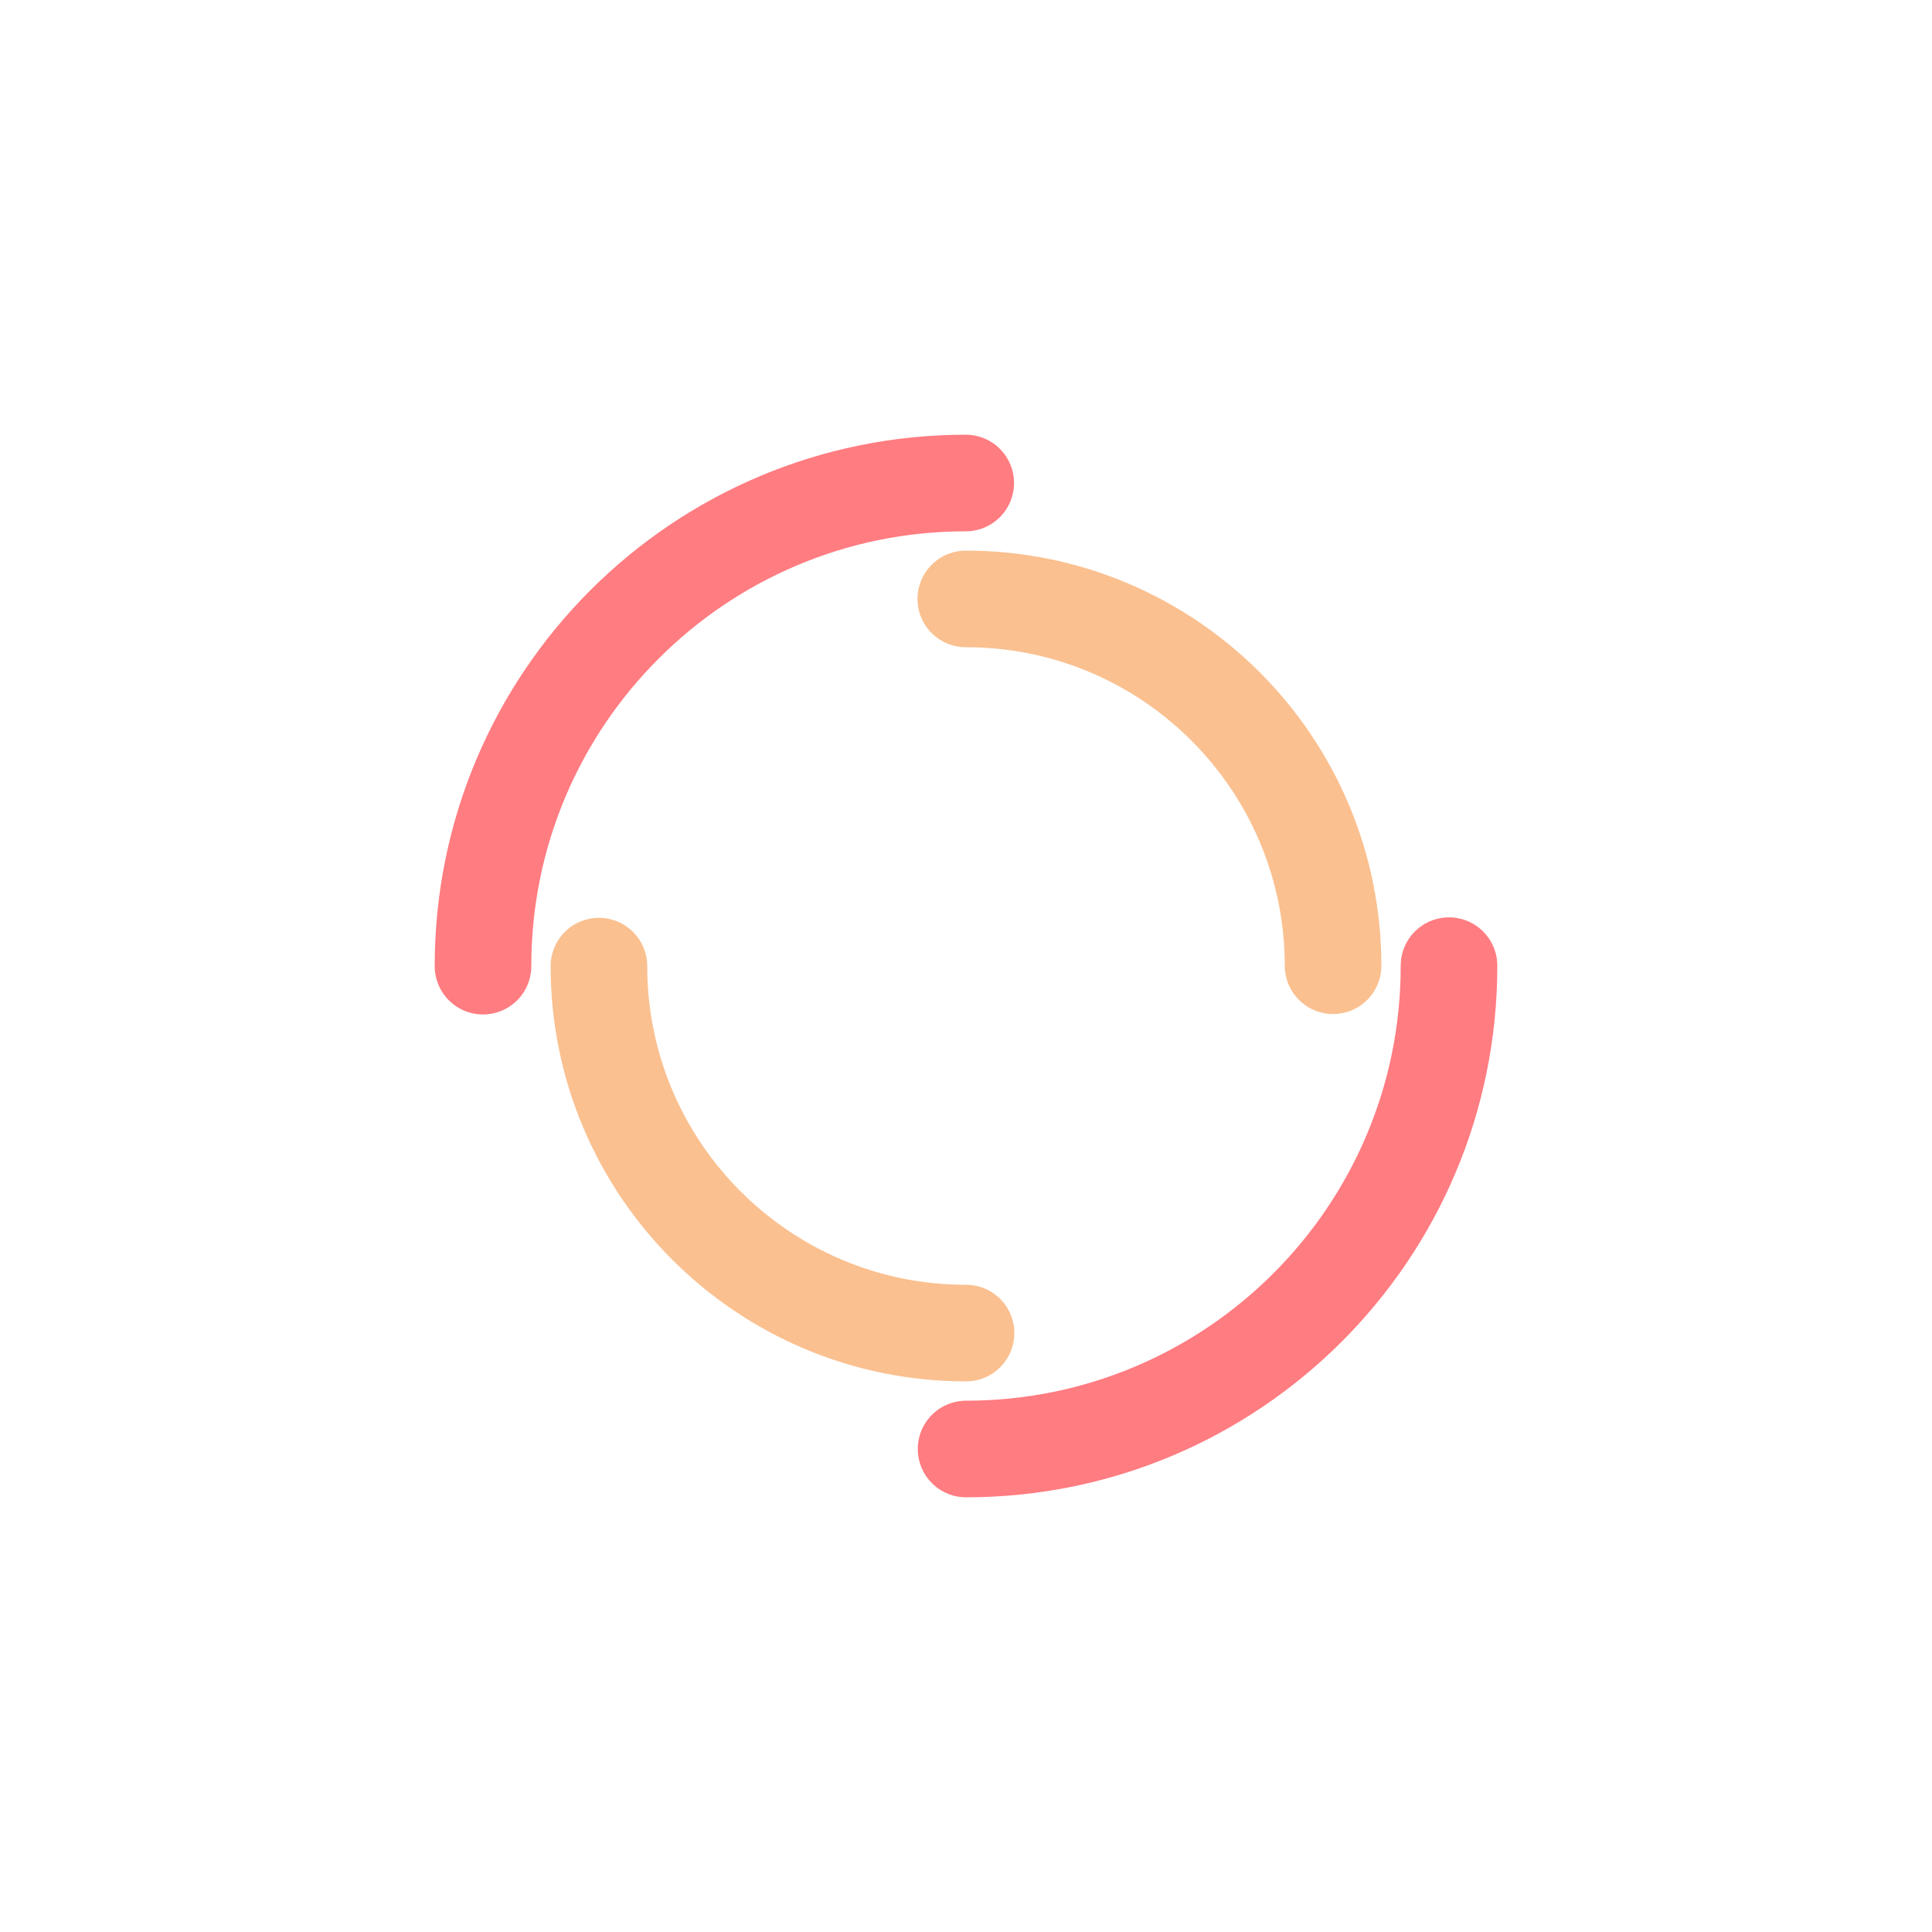
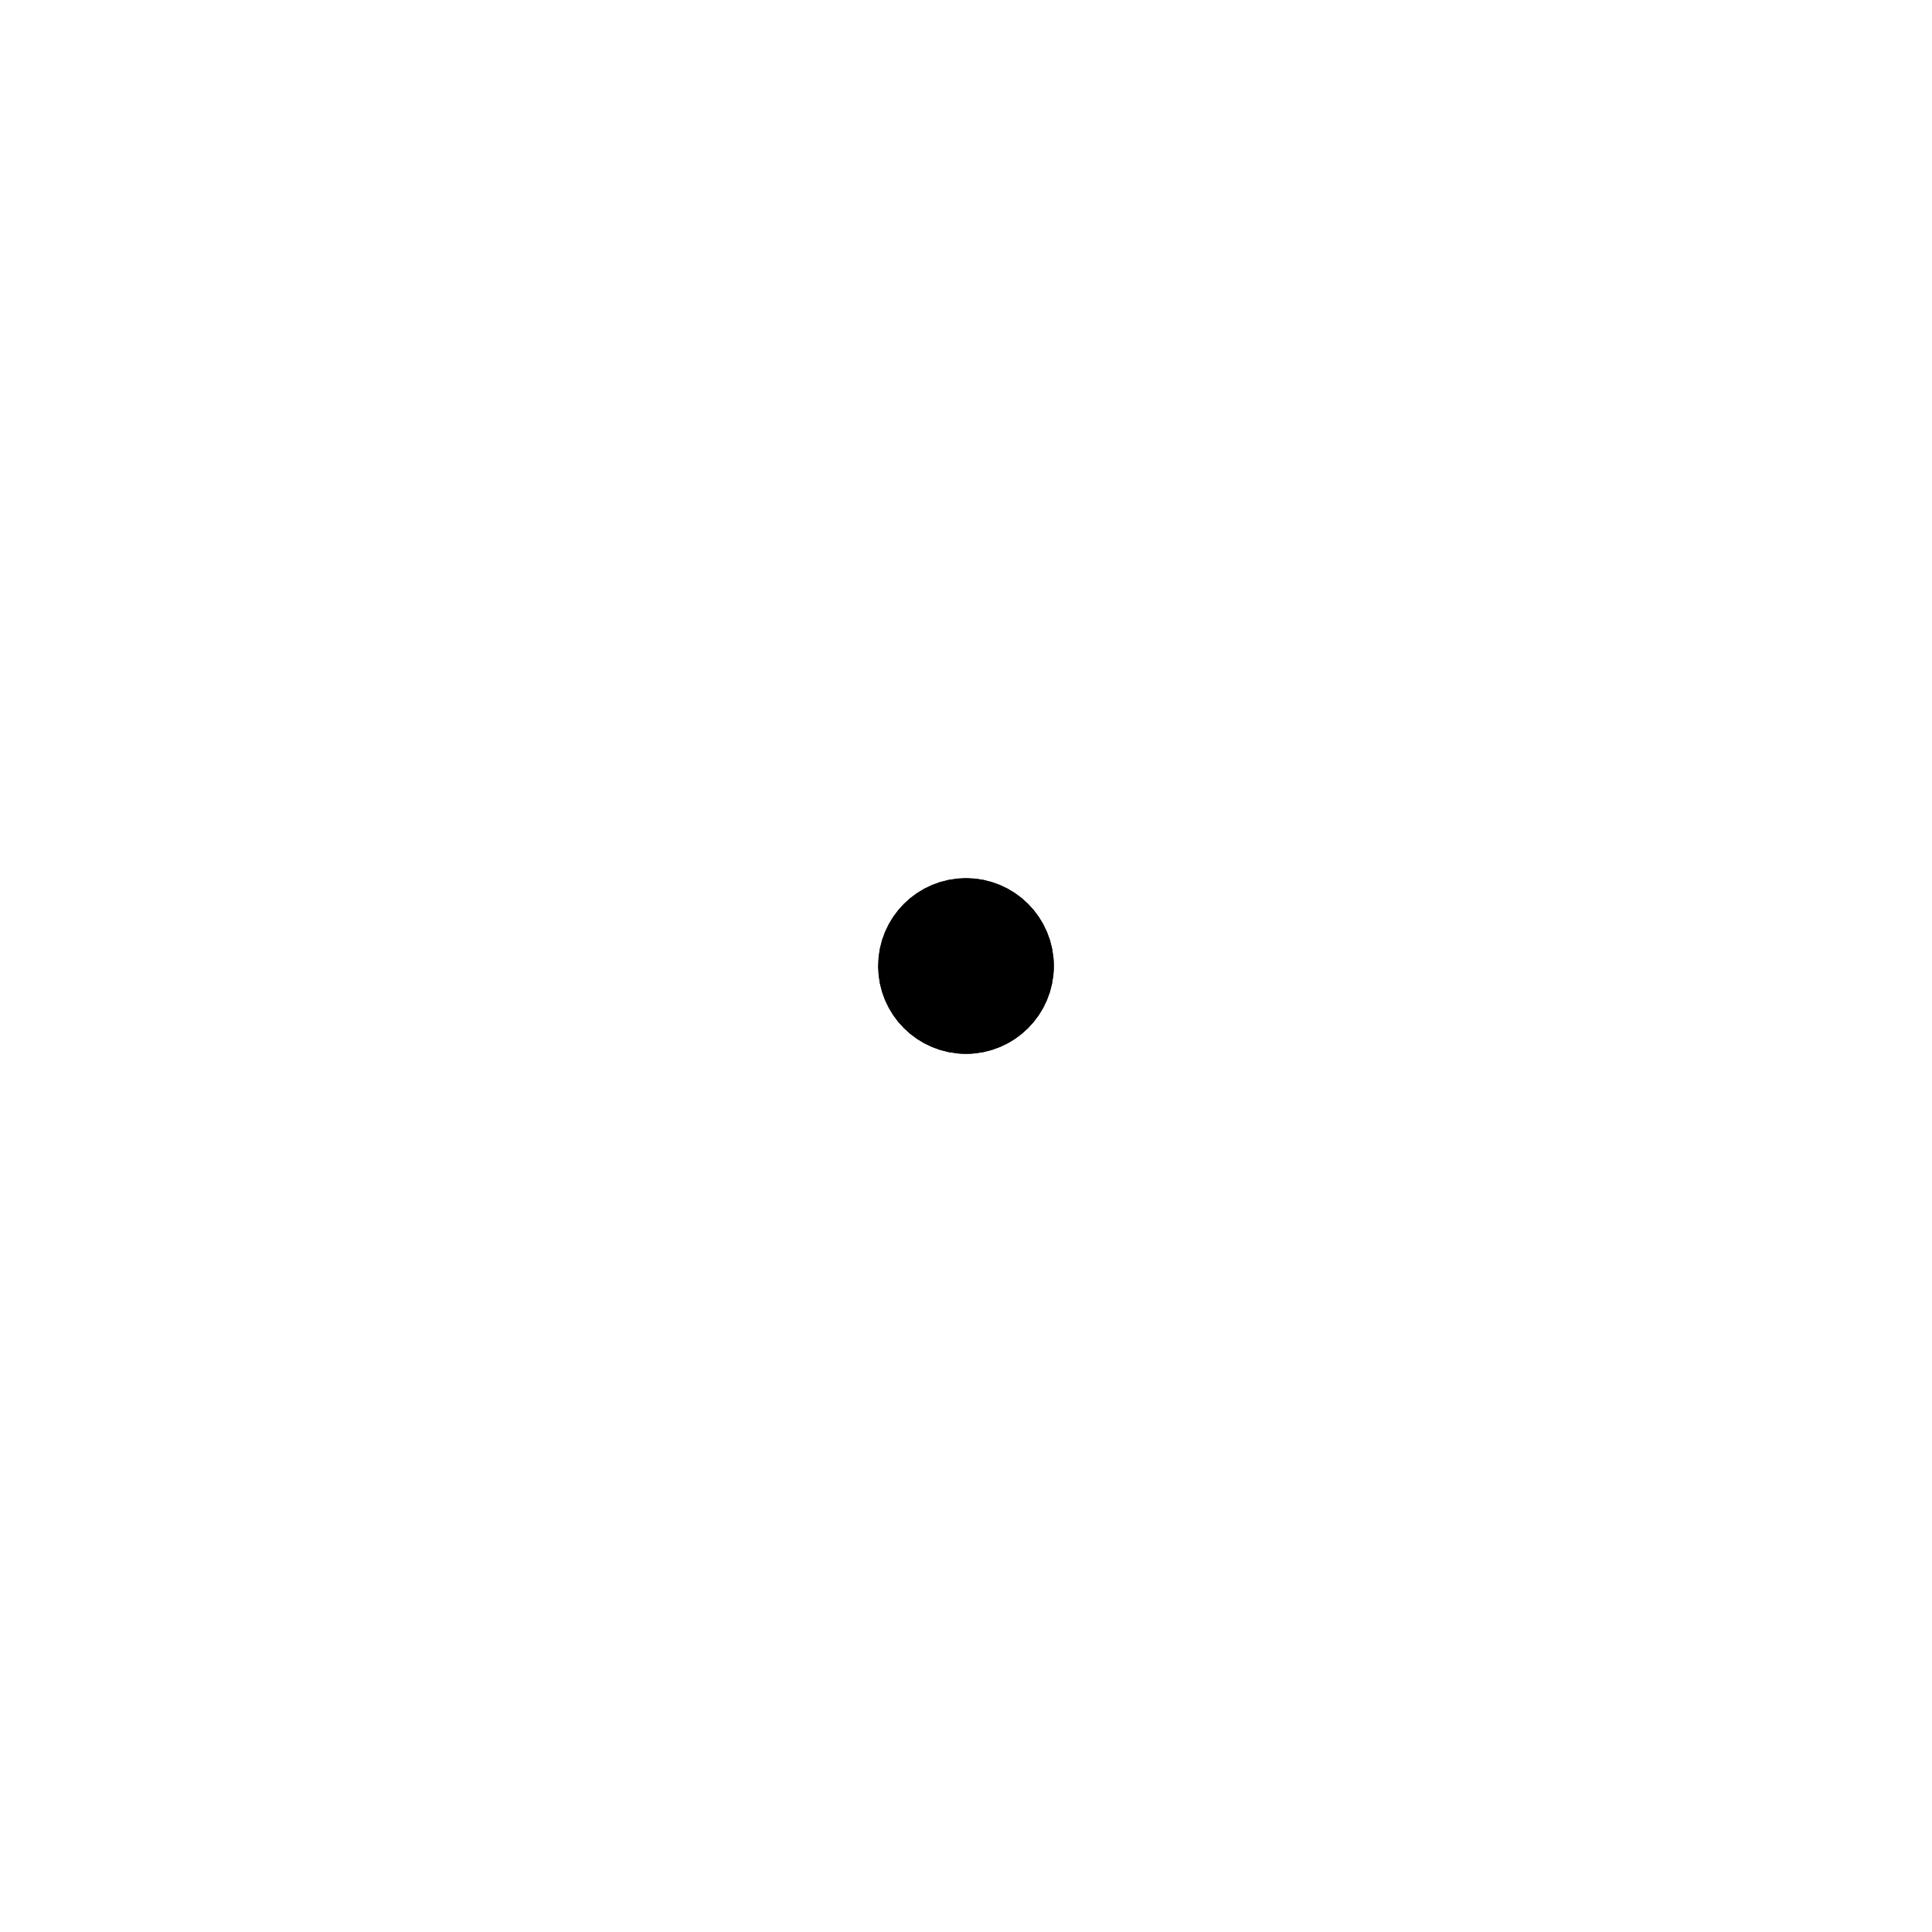
- <svg xmlns="http://www.w3.org/2000/svg" width="80px" height="80px" viewBox="0 0 100 100" preserveAspectRatio="xMidYMid" class="lds-double-ring">
-   <circle cx="50" cy="50" ng-attr-r="{{config.radius}}" ng-attr-stroke-width="{{config.width}}" ng-attr-stroke="{{config.c1}}" ng-attr-stroke-dasharray="{{config.dasharray}}" fill="none" stroke-linecap="round" r="25" stroke-width="5" stroke="#ff7c81" stroke-dasharray="39.27 39.27" transform="rotate(360 -8.10878e-8 -8.10878e-8)">
-     <animateTransform attributeName="transform" type="rotate" calcMode="linear" values="0 50 50;360 50 50" keyTimes="0;1" dur="1s" begin="0s" repeatCount="indefinite" />
-   </circle>
-   <circle cx="50" cy="50" ng-attr-r="{{config.radius2}}" ng-attr-stroke-width="{{config.width}}" ng-attr-stroke="{{config.c2}}" ng-attr-stroke-dasharray="{{config.dasharray2}}" ng-attr-stroke-dashoffset="{{config.dashoffset2}}" fill="none" stroke-linecap="round" r="19" stroke-width="5" stroke="#fac090" stroke-dasharray="29.845 29.845" stroke-dashoffset="29.845" transform="rotate(-360 -8.10878e-8 -8.10878e-8)">
-     <animateTransform attributeName="transform" type="rotate" calcMode="linear" values="0 50 50;-360 50 50" keyTimes="0;1" dur="1s" begin="0s" repeatCount="indefinite" />
-   </circle>
+ <svg xmlns="http://www.w3.org/2000/svg" width="44" height="44" viewBox="0 0 44 44" stroke="#000">
+   <g fill="none" fill-rule="evenodd" stroke-width="2">
+     <circle cx="22" cy="22" r="1">
+       <animate attributeName="r" begin="0s" dur="1.8s" values="1; 20" calcMode="spline" keyTimes="0; 1" keySplines="0.165, 0.84, 0.44, 1" repeatCount="indefinite" />
+       <animate attributeName="stroke-opacity" begin="0s" dur="1.8s" values="1; 0" calcMode="spline" keyTimes="0; 1" keySplines="0.3, 0.61, 0.355, 1" repeatCount="indefinite" />
+     </circle>
+     <circle cx="22" cy="22" r="1">
+       <animate attributeName="r" begin="-0.9s" dur="1.8s" values="1; 20" calcMode="spline" keyTimes="0; 1" keySplines="0.165, 0.84, 0.44, 1" repeatCount="indefinite" />
+       <animate attributeName="stroke-opacity" begin="-0.9s" dur="1.8s" values="1; 0" calcMode="spline" keyTimes="0; 1" keySplines="0.3, 0.61, 0.355, 1" repeatCount="indefinite" />
+     </circle>
+   </g>
</svg>
